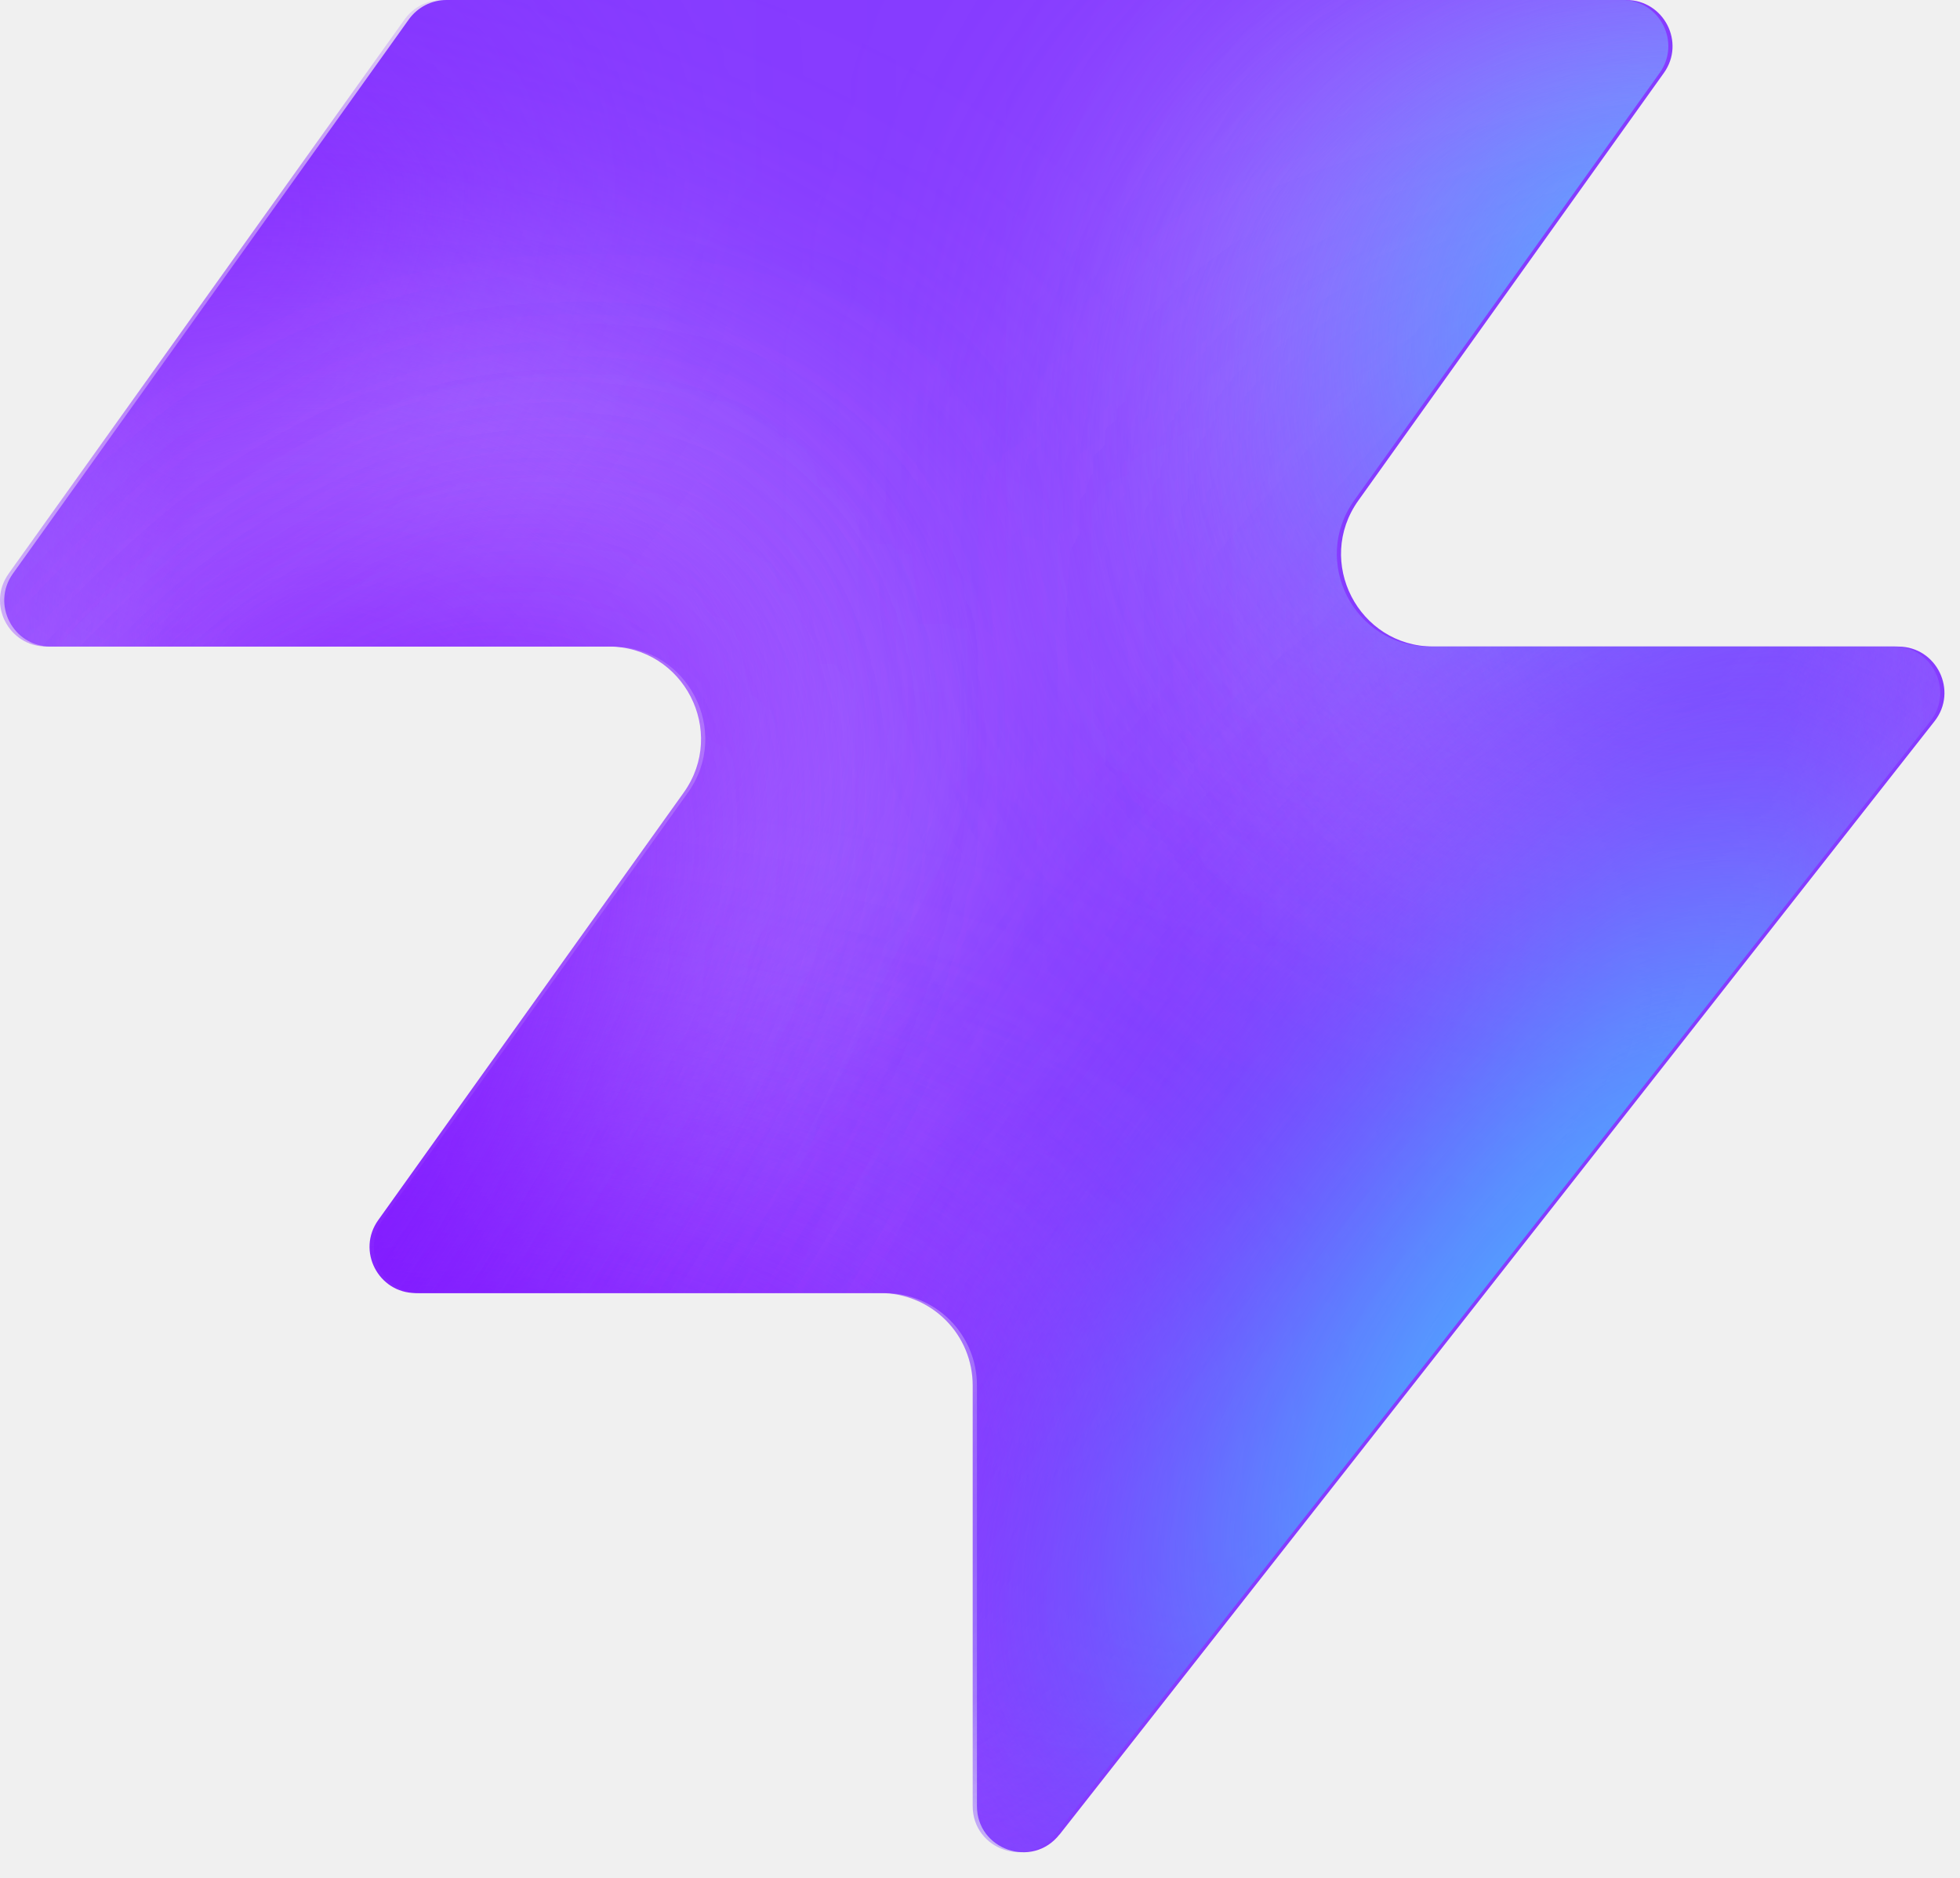
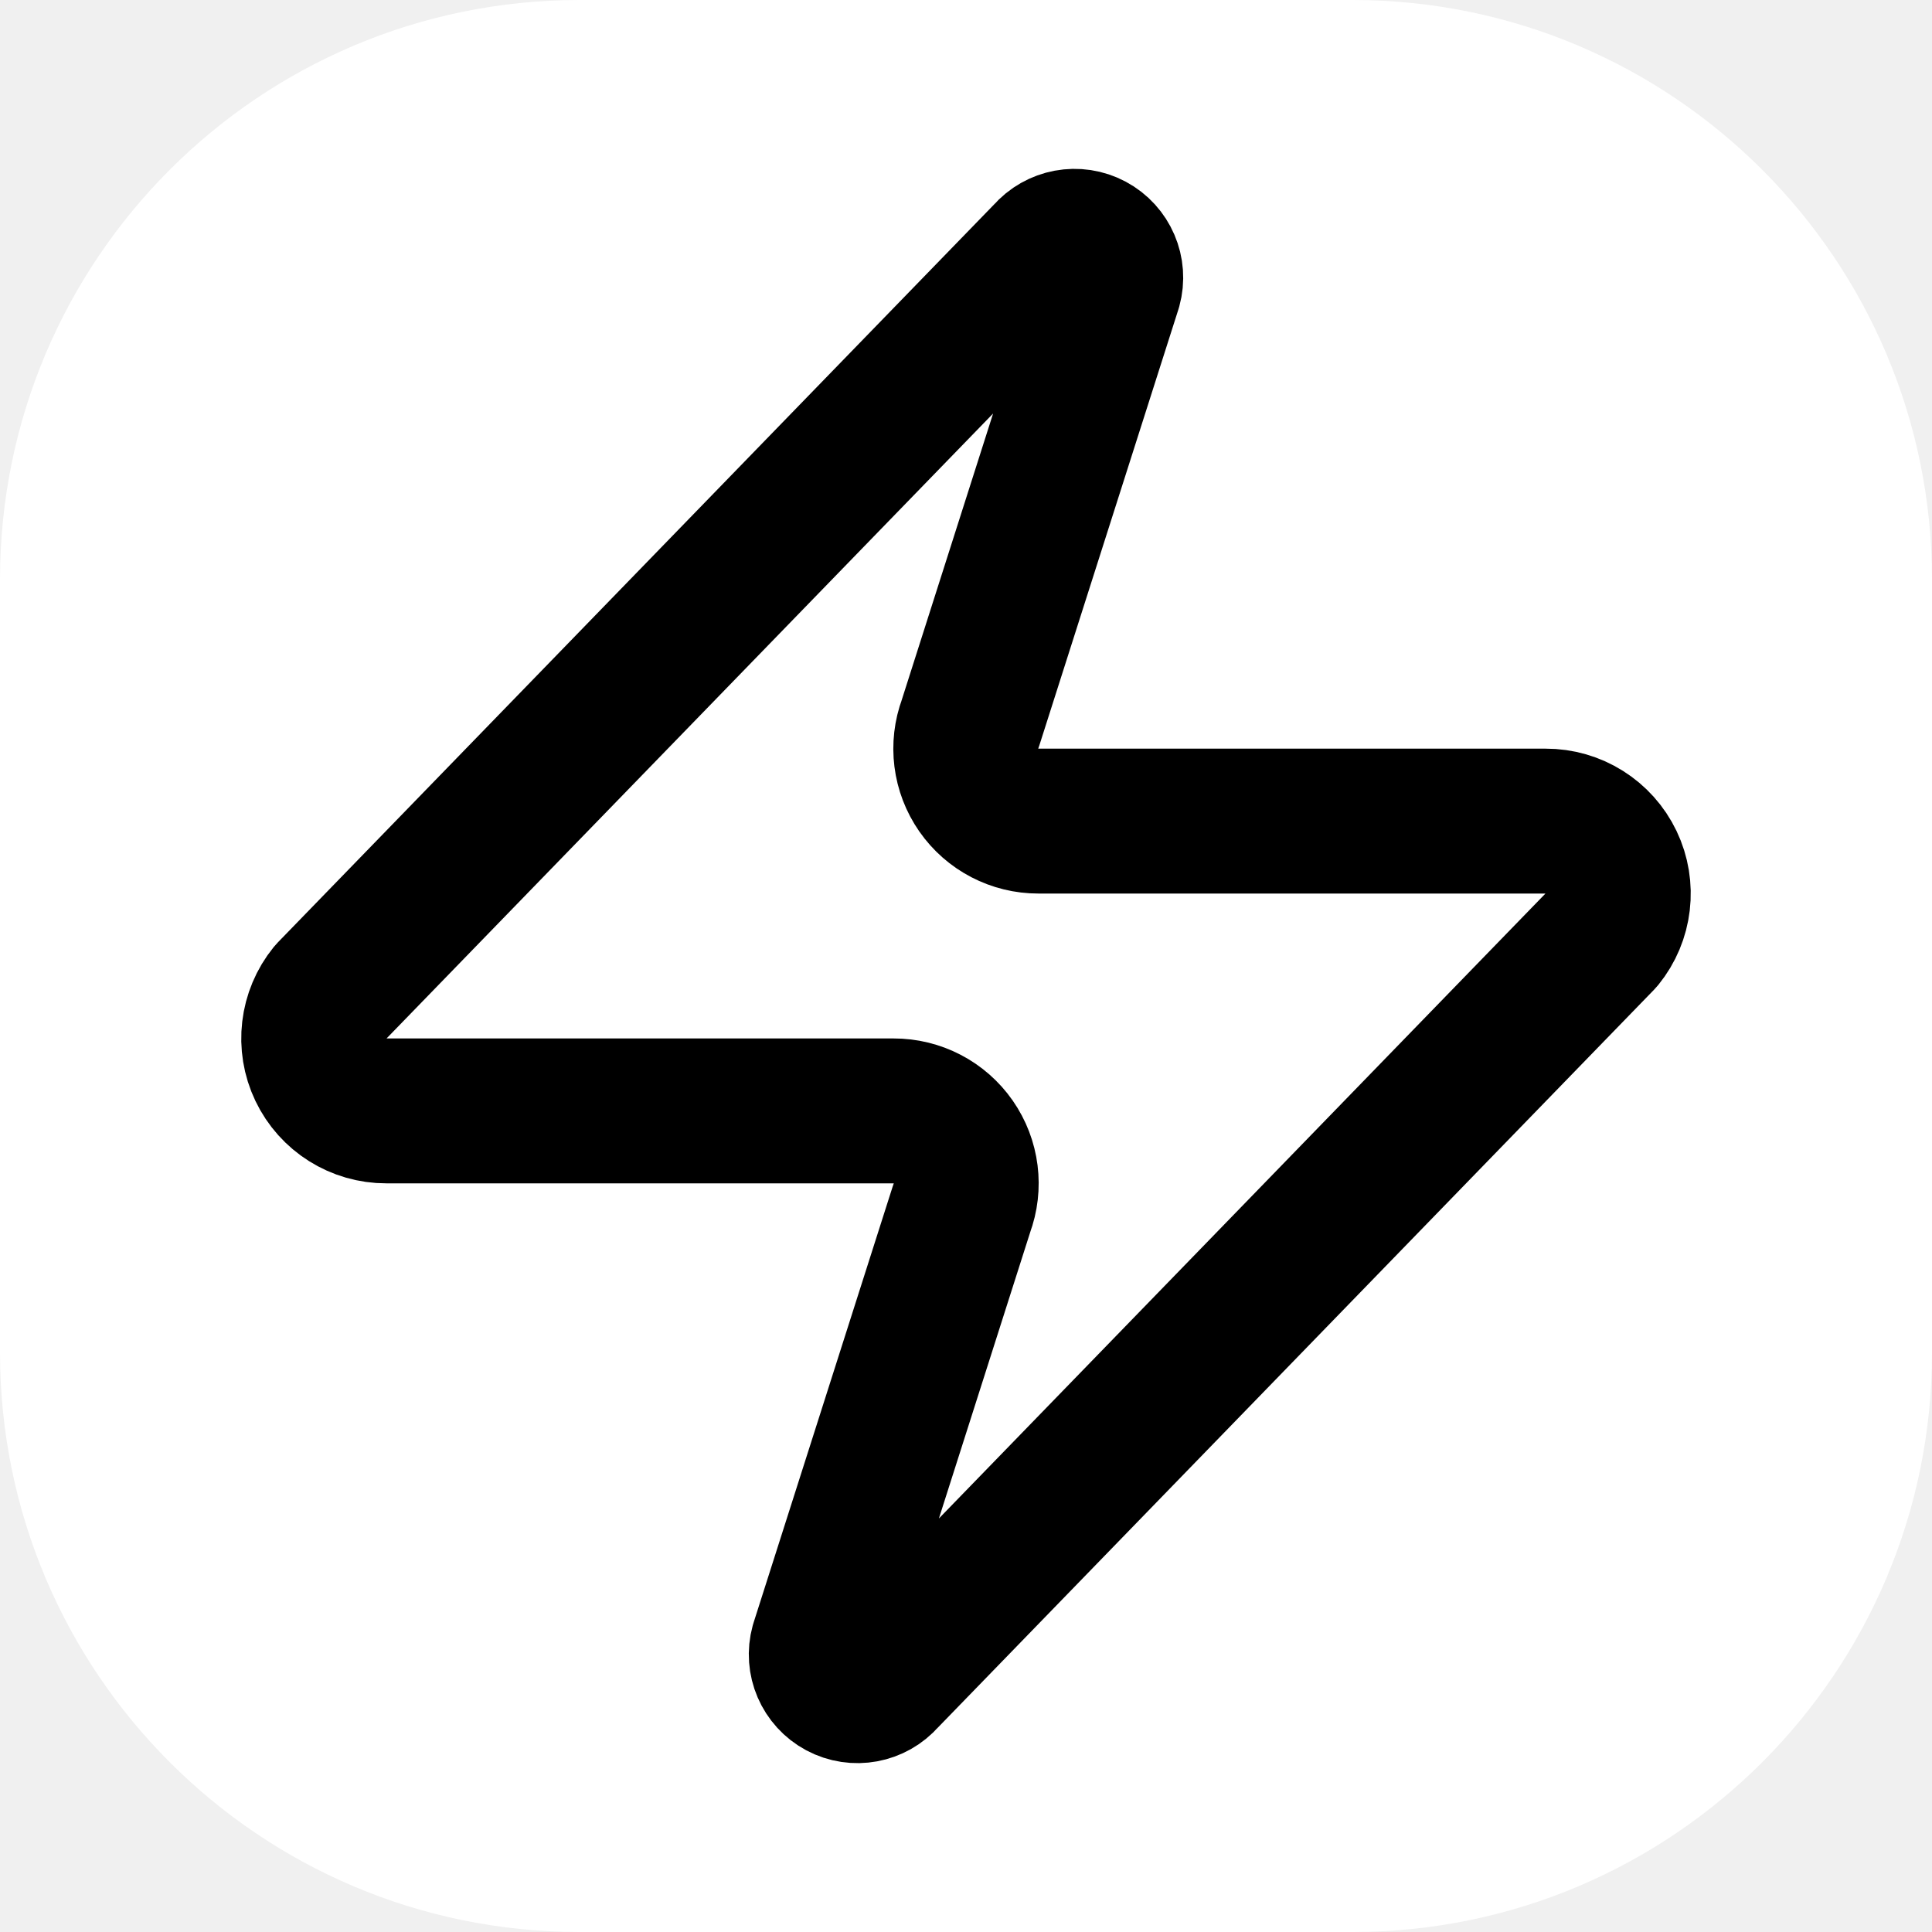
- <svg xmlns="http://www.w3.org/2000/svg" width="48" height="46" fill="none" viewBox="0 0 48 46">
-   <path fill="#863bff" d="M25.946 44.938c-.664.845-2.021.375-2.021-.698V33.937a2.26 2.26 0 0 0-2.262-2.262H10.287c-.92 0-1.456-1.04-.92-1.788l7.48-10.471c1.07-1.497 0-3.578-1.842-3.578H1.237c-.92 0-1.456-1.04-.92-1.788L10.013.474c.214-.297.556-.474.92-.474h28.894c.92 0 1.456 1.04.92 1.788l-7.48 10.471c-1.07 1.498 0 3.579 1.842 3.579h11.377c.943 0 1.473 1.088.89 1.83L25.947 44.94z" style="fill:#863bff;fill:color(display-p3 .525 .23 1);fill-opacity:1" />
-   <mask id="a" width="48" height="46" x="0" y="0" maskUnits="userSpaceOnUse" style="mask-type:alpha">
-     <path fill="#000" d="M25.842 44.938c-.664.844-2.021.375-2.021-.698V33.937a2.26 2.26 0 0 0-2.262-2.262H10.183c-.92 0-1.456-1.04-.92-1.788l7.48-10.471c1.07-1.498 0-3.579-1.842-3.579H1.133c-.92 0-1.456-1.04-.92-1.787L9.91.473c.214-.297.556-.474.92-.474h28.894c.92 0 1.456 1.04.92 1.788l-7.48 10.471c-1.07 1.498 0 3.578 1.842 3.578h11.377c.943 0 1.473 1.088.89 1.832L25.843 44.94z" style="fill:#000;fill-opacity:1" />
-   </mask>
-   <g mask="url(#a)">
-     <g filter="url(#b)">
-       <ellipse cx="5.508" cy="14.704" fill="#ede6ff" rx="5.508" ry="14.704" style="fill:#ede6ff;fill:color(display-p3 .927 .903 1);fill-opacity:1" transform="matrix(.00324 1 1 -.00324 -4.47 31.516)" />
-     </g>
-     <g filter="url(#c)">
-       <ellipse cx="10.399" cy="29.851" fill="#ede6ff" rx="10.399" ry="29.851" style="fill:#ede6ff;fill:color(display-p3 .927 .903 1);fill-opacity:1" transform="matrix(.00324 1 1 -.00324 -39.328 7.883)" />
-     </g>
-     <g filter="url(#d)">
-       <ellipse cx="5.508" cy="30.487" fill="#7e14ff" rx="5.508" ry="30.487" style="fill:#7e14ff;fill:color(display-p3 .492 .077 1);fill-opacity:1" transform="rotate(89.814 -25.913 -14.639)scale(1 -1)" />
-     </g>
-     <g filter="url(#e)">
-       <ellipse cx="5.508" cy="30.599" fill="#7e14ff" rx="5.508" ry="30.599" style="fill:#7e14ff;fill:color(display-p3 .492 .077 1);fill-opacity:1" transform="rotate(89.814 -32.644 -3.334)scale(1 -1)" />
-     </g>
-     <g filter="url(#f)">
-       <ellipse cx="5.508" cy="30.599" fill="#7e14ff" rx="5.508" ry="30.599" style="fill:#7e14ff;fill:color(display-p3 .492 .077 1);fill-opacity:1" transform="matrix(.00324 1 1 -.00324 -34.34 30.47)" />
-     </g>
-     <g filter="url(#g)">
-       <ellipse cx="14.072" cy="22.078" fill="#ede6ff" rx="14.072" ry="22.078" style="fill:#ede6ff;fill:color(display-p3 .927 .903 1);fill-opacity:1" transform="rotate(93.35 24.506 48.493)scale(-1 1)" />
-     </g>
-     <g filter="url(#h)">
-       <ellipse cx="3.47" cy="21.501" fill="#7e14ff" rx="3.47" ry="21.501" style="fill:#7e14ff;fill:color(display-p3 .492 .077 1);fill-opacity:1" transform="rotate(89.009 28.708 47.59)scale(-1 1)" />
-     </g>
-     <g filter="url(#i)">
-       <ellipse cx="3.47" cy="21.501" fill="#7e14ff" rx="3.47" ry="21.501" style="fill:#7e14ff;fill:color(display-p3 .492 .077 1);fill-opacity:1" transform="rotate(89.009 28.708 47.59)scale(-1 1)" />
-     </g>
-     <g filter="url(#j)">
-       <ellipse cx=".387" cy="8.972" fill="#7e14ff" rx="4.407" ry="29.108" style="fill:#7e14ff;fill:color(display-p3 .492 .077 1);fill-opacity:1" transform="rotate(39.51 .387 8.972)" />
-     </g>
-     <g filter="url(#k)">
-       <ellipse cx="47.523" cy="-6.092" fill="#7e14ff" rx="4.407" ry="29.108" style="fill:#7e14ff;fill:color(display-p3 .492 .077 1);fill-opacity:1" transform="rotate(37.892 47.523 -6.092)" />
-     </g>
-     <g filter="url(#l)">
-       <ellipse cx="41.412" cy="6.333" fill="#47bfff" rx="5.971" ry="9.665" style="fill:#47bfff;fill:color(display-p3 .28 .748 1);fill-opacity:1" transform="rotate(37.892 41.412 6.333)" />
-     </g>
-     <g filter="url(#m)">
-       <ellipse cx="-1.879" cy="38.332" fill="#7e14ff" rx="4.407" ry="29.108" style="fill:#7e14ff;fill:color(display-p3 .492 .077 1);fill-opacity:1" transform="rotate(37.892 -1.88 38.332)" />
-     </g>
-     <g filter="url(#n)">
-       <ellipse cx="-1.879" cy="38.332" fill="#7e14ff" rx="4.407" ry="29.108" style="fill:#7e14ff;fill:color(display-p3 .492 .077 1);fill-opacity:1" transform="rotate(37.892 -1.88 38.332)" />
-     </g>
-     <g filter="url(#o)">
-       <ellipse cx="35.651" cy="29.907" fill="#7e14ff" rx="4.407" ry="29.108" style="fill:#7e14ff;fill:color(display-p3 .492 .077 1);fill-opacity:1" transform="rotate(37.892 35.651 29.907)" />
-     </g>
-     <g filter="url(#p)">
-       <ellipse cx="38.418" cy="32.4" fill="#47bfff" rx="5.971" ry="15.297" style="fill:#47bfff;fill:color(display-p3 .28 .748 1);fill-opacity:1" transform="rotate(37.892 38.418 32.4)" />
+ <svg xmlns="http://www.w3.org/2000/svg" version="1.1" width="1000" height="1000">
+   <g clip-path="url(#SvgjsClipPath1305)">
+     <rect width="1000" height="1000" fill="#ffffff" />
+     <g transform="matrix(37.5,0,0,37.5,50,50)">
+       <svg width="24" height="24" viewBox="0 0 24 24" fill="none" stroke="currentColor" stroke-width="2" stroke-linecap="round" stroke-linejoin="round" class="lucide lucide-zap-icon lucide-zap">
+         <path d="M4 14a1 1 0 0 1-.78-1.63l9.9-10.2a.5.5 0 0 1 .86.46l-1.92 6.02A1 1 0 0 0 13 10h7a1 1 0 0 1 .78 1.63l-9.9 10.2a.5.5 0 0 1-.86-.46l1.92-6.02A1 1 0 0 0 11 14z" />
+       </svg>
    </g>
  </g>
  <defs>
-     <filter id="b" width="60.045" height="41.654" x="-19.77" y="16.149" color-interpolation-filters="sRGB" filterUnits="userSpaceOnUse">
-       <feFlood flood-opacity="0" result="BackgroundImageFix" />
-       <feBlend in="SourceGraphic" in2="BackgroundImageFix" result="shape" />
-       <feGaussianBlur result="effect1_foregroundBlur_2002_17158" stdDeviation="7.659" />
-     </filter>
-     <filter id="c" width="90.34" height="51.437" x="-54.613" y="-7.533" color-interpolation-filters="sRGB" filterUnits="userSpaceOnUse">
-       <feFlood flood-opacity="0" result="BackgroundImageFix" />
-       <feBlend in="SourceGraphic" in2="BackgroundImageFix" result="shape" />
-       <feGaussianBlur result="effect1_foregroundBlur_2002_17158" stdDeviation="7.659" />
-     </filter>
-     <filter id="d" width="79.355" height="29.4" x="-49.64" y="2.03" color-interpolation-filters="sRGB" filterUnits="userSpaceOnUse">
-       <feFlood flood-opacity="0" result="BackgroundImageFix" />
-       <feBlend in="SourceGraphic" in2="BackgroundImageFix" result="shape" />
-       <feGaussianBlur result="effect1_foregroundBlur_2002_17158" stdDeviation="4.596" />
-     </filter>
-     <filter id="e" width="79.579" height="29.4" x="-45.045" y="20.029" color-interpolation-filters="sRGB" filterUnits="userSpaceOnUse">
-       <feFlood flood-opacity="0" result="BackgroundImageFix" />
-       <feBlend in="SourceGraphic" in2="BackgroundImageFix" result="shape" />
-       <feGaussianBlur result="effect1_foregroundBlur_2002_17158" stdDeviation="4.596" />
-     </filter>
-     <filter id="f" width="79.579" height="29.4" x="-43.513" y="21.178" color-interpolation-filters="sRGB" filterUnits="userSpaceOnUse">
-       <feFlood flood-opacity="0" result="BackgroundImageFix" />
-       <feBlend in="SourceGraphic" in2="BackgroundImageFix" result="shape" />
-       <feGaussianBlur result="effect1_foregroundBlur_2002_17158" stdDeviation="4.596" />
-     </filter>
-     <filter id="g" width="74.749" height="58.852" x="15.756" y="-17.901" color-interpolation-filters="sRGB" filterUnits="userSpaceOnUse">
-       <feFlood flood-opacity="0" result="BackgroundImageFix" />
-       <feBlend in="SourceGraphic" in2="BackgroundImageFix" result="shape" />
-       <feGaussianBlur result="effect1_foregroundBlur_2002_17158" stdDeviation="7.659" />
-     </filter>
-     <filter id="h" width="61.377" height="25.362" x="23.548" y="2.284" color-interpolation-filters="sRGB" filterUnits="userSpaceOnUse">
-       <feFlood flood-opacity="0" result="BackgroundImageFix" />
-       <feBlend in="SourceGraphic" in2="BackgroundImageFix" result="shape" />
-       <feGaussianBlur result="effect1_foregroundBlur_2002_17158" stdDeviation="4.596" />
-     </filter>
-     <filter id="i" width="61.377" height="25.362" x="23.548" y="2.284" color-interpolation-filters="sRGB" filterUnits="userSpaceOnUse">
-       <feFlood flood-opacity="0" result="BackgroundImageFix" />
-       <feBlend in="SourceGraphic" in2="BackgroundImageFix" result="shape" />
-       <feGaussianBlur result="effect1_foregroundBlur_2002_17158" stdDeviation="4.596" />
-     </filter>
-     <filter id="j" width="56.045" height="63.649" x="-27.636" y="-22.853" color-interpolation-filters="sRGB" filterUnits="userSpaceOnUse">
-       <feFlood flood-opacity="0" result="BackgroundImageFix" />
-       <feBlend in="SourceGraphic" in2="BackgroundImageFix" result="shape" />
-       <feGaussianBlur result="effect1_foregroundBlur_2002_17158" stdDeviation="4.596" />
-     </filter>
-     <filter id="k" width="54.814" height="64.646" x="20.116" y="-38.415" color-interpolation-filters="sRGB" filterUnits="userSpaceOnUse">
-       <feFlood flood-opacity="0" result="BackgroundImageFix" />
-       <feBlend in="SourceGraphic" in2="BackgroundImageFix" result="shape" />
-       <feGaussianBlur result="effect1_foregroundBlur_2002_17158" stdDeviation="4.596" />
-     </filter>
-     <filter id="l" width="33.541" height="35.313" x="24.641" y="-11.323" color-interpolation-filters="sRGB" filterUnits="userSpaceOnUse">
-       <feFlood flood-opacity="0" result="BackgroundImageFix" />
-       <feBlend in="SourceGraphic" in2="BackgroundImageFix" result="shape" />
-       <feGaussianBlur result="effect1_foregroundBlur_2002_17158" stdDeviation="4.596" />
-     </filter>
-     <filter id="m" width="54.814" height="64.646" x="-29.286" y="6.009" color-interpolation-filters="sRGB" filterUnits="userSpaceOnUse">
-       <feFlood flood-opacity="0" result="BackgroundImageFix" />
-       <feBlend in="SourceGraphic" in2="BackgroundImageFix" result="shape" />
-       <feGaussianBlur result="effect1_foregroundBlur_2002_17158" stdDeviation="4.596" />
-     </filter>
-     <filter id="n" width="54.814" height="64.646" x="-29.286" y="6.009" color-interpolation-filters="sRGB" filterUnits="userSpaceOnUse">
-       <feFlood flood-opacity="0" result="BackgroundImageFix" />
-       <feBlend in="SourceGraphic" in2="BackgroundImageFix" result="shape" />
-       <feGaussianBlur result="effect1_foregroundBlur_2002_17158" stdDeviation="4.596" />
-     </filter>
-     <filter id="o" width="54.814" height="64.646" x="8.244" y="-2.416" color-interpolation-filters="sRGB" filterUnits="userSpaceOnUse">
-       <feFlood flood-opacity="0" result="BackgroundImageFix" />
-       <feBlend in="SourceGraphic" in2="BackgroundImageFix" result="shape" />
-       <feGaussianBlur result="effect1_foregroundBlur_2002_17158" stdDeviation="4.596" />
-     </filter>
-     <filter id="p" width="39.409" height="43.623" x="18.713" y="10.588" color-interpolation-filters="sRGB" filterUnits="userSpaceOnUse">
-       <feFlood flood-opacity="0" result="BackgroundImageFix" />
-       <feBlend in="SourceGraphic" in2="BackgroundImageFix" result="shape" />
-       <feGaussianBlur result="effect1_foregroundBlur_2002_17158" stdDeviation="4.596" />
-     </filter>
+     <clipPath id="SvgjsClipPath1305">
+       <rect width="1000" height="1000" x="0" y="0" rx="300" ry="300" />
+     </clipPath>
  </defs>
</svg>
